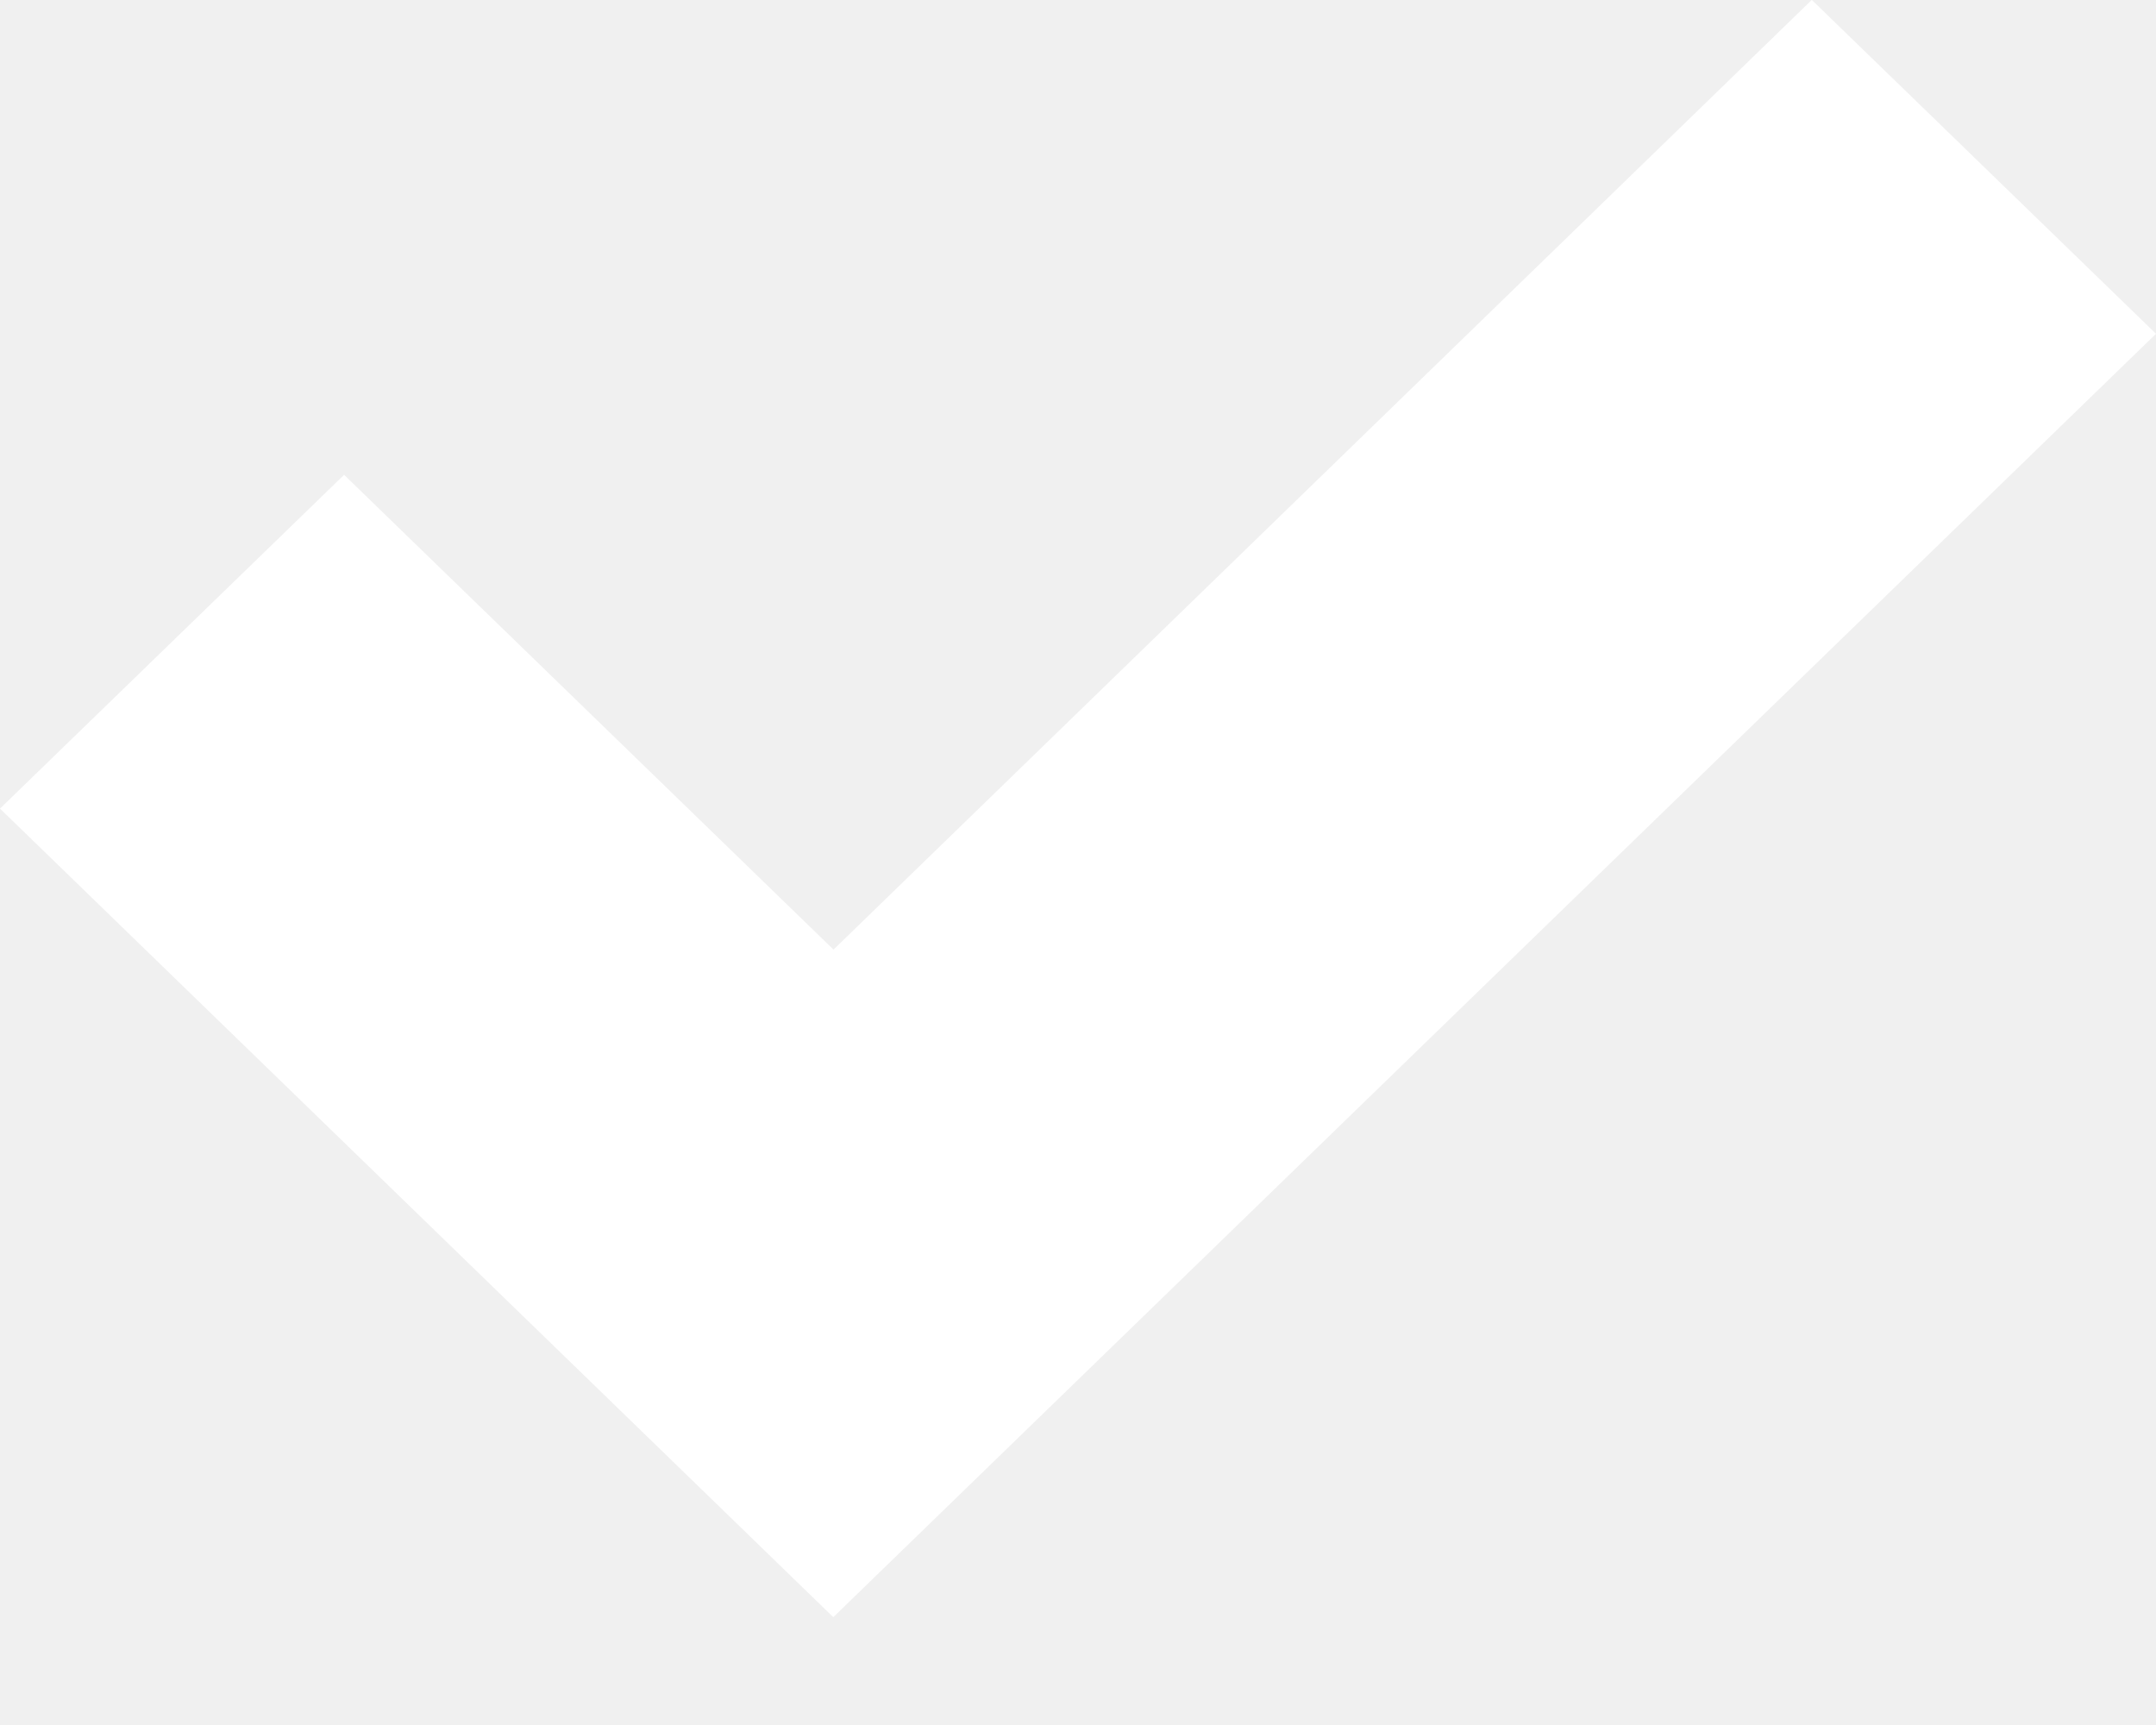
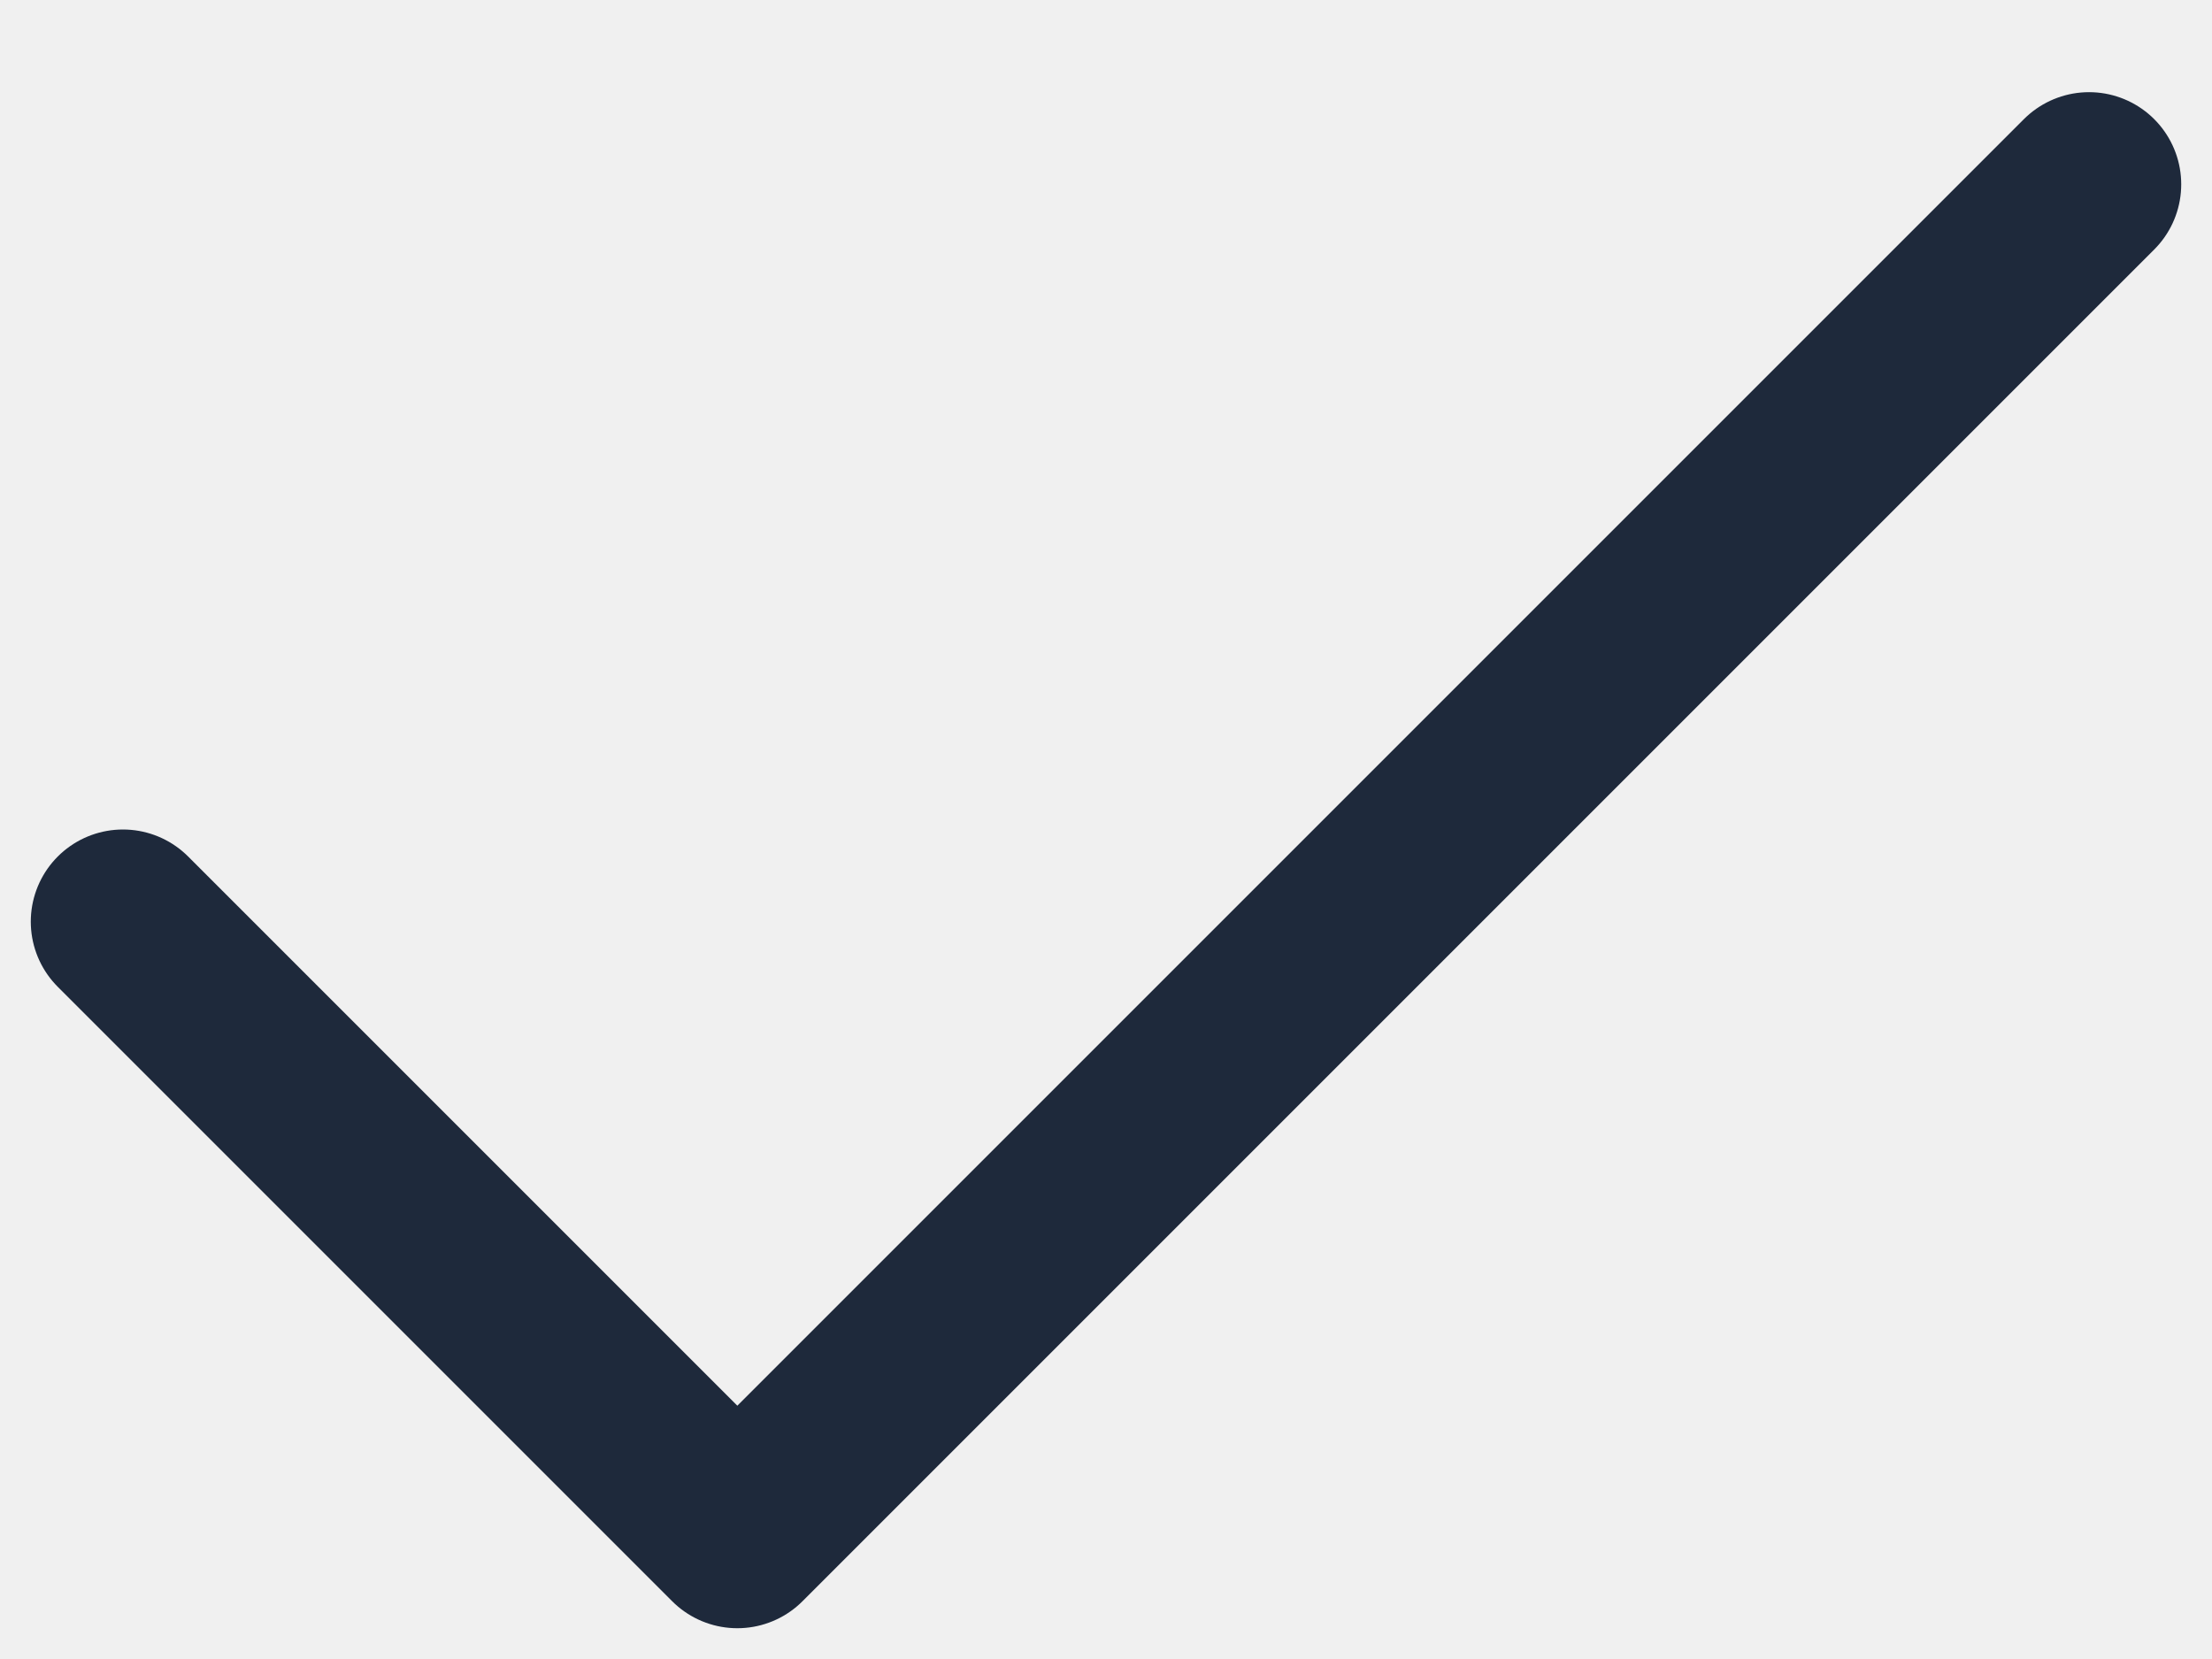
- <svg xmlns="http://www.w3.org/2000/svg" width="10" height="8" viewBox="0 0 10 8">
-   <path fill="#FFF" fill-rule="evenodd" d="M8.404 0L10 1.548 3.865 7.5 0 3.75l1.596-1.548 2.27 2.202L8.403 0z" />
+ <svg xmlns="http://www.w3.org/2000/svg" width="12" height="9" viewBox="0 0 12 9" fill="none">
+   <path d="M11.333 1L4 8.333L0.667 5" stroke="#1E293B" stroke-linecap="round" stroke-linejoin="round" />
</svg>
